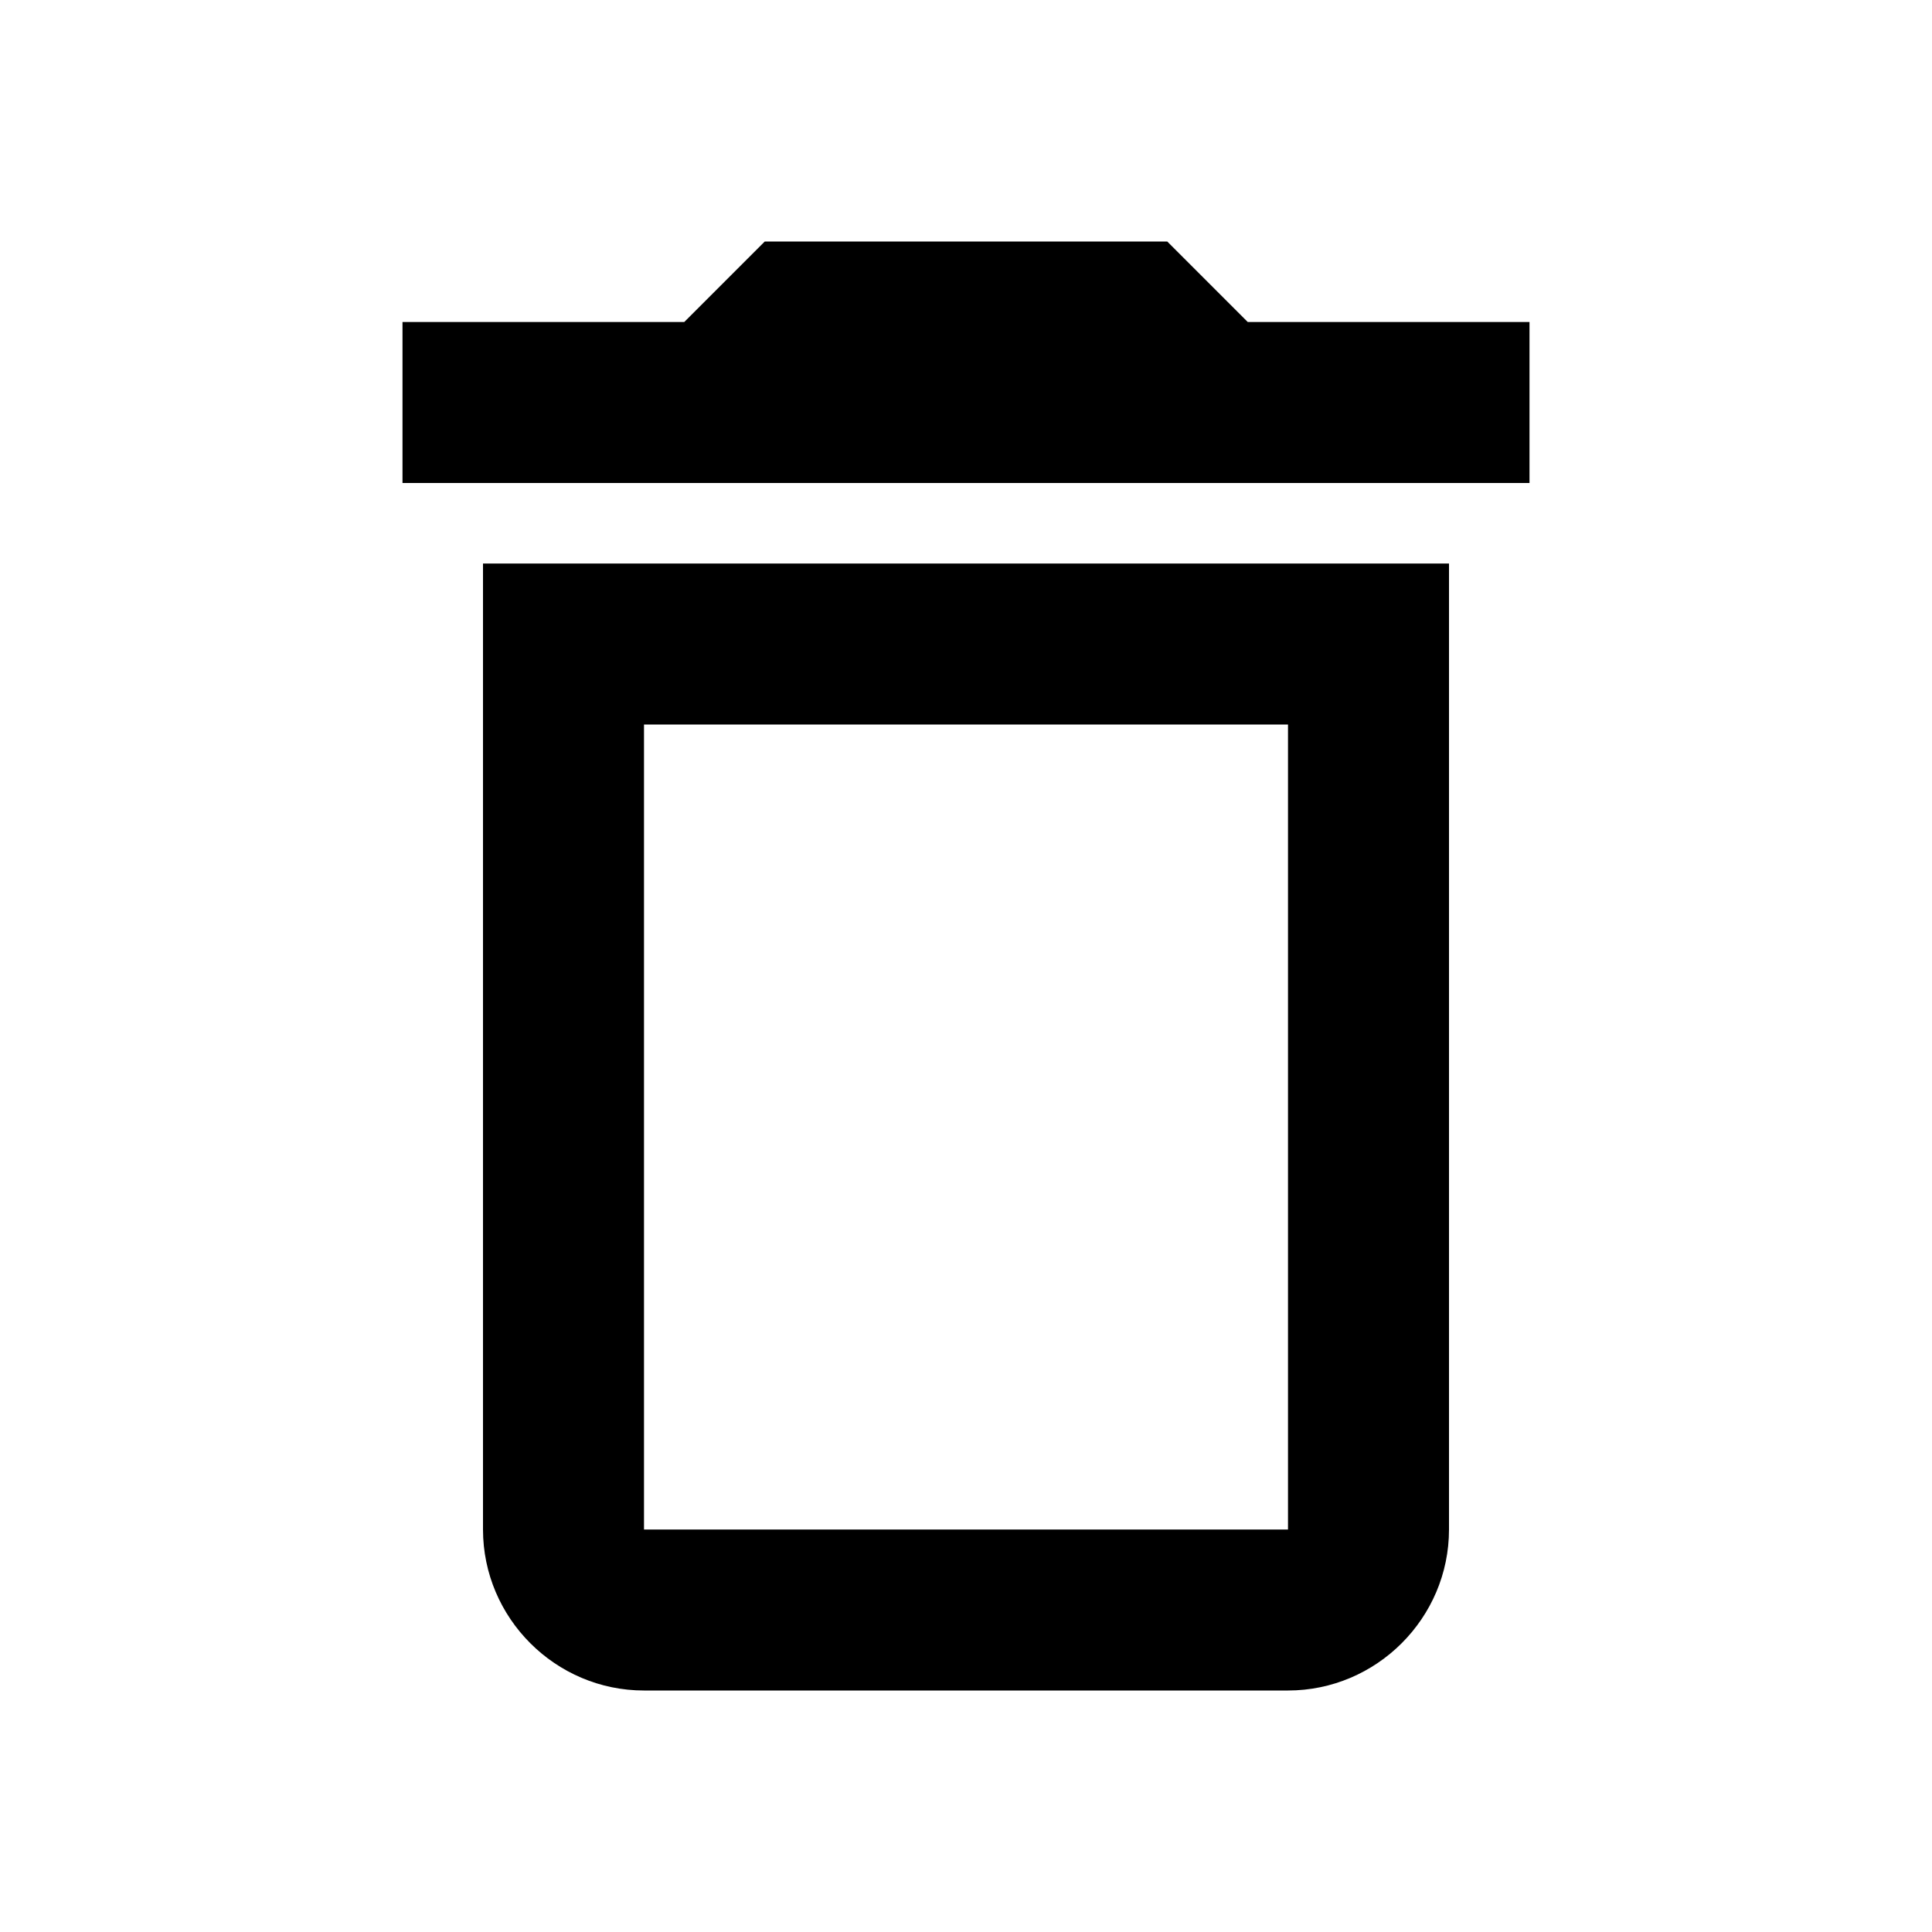
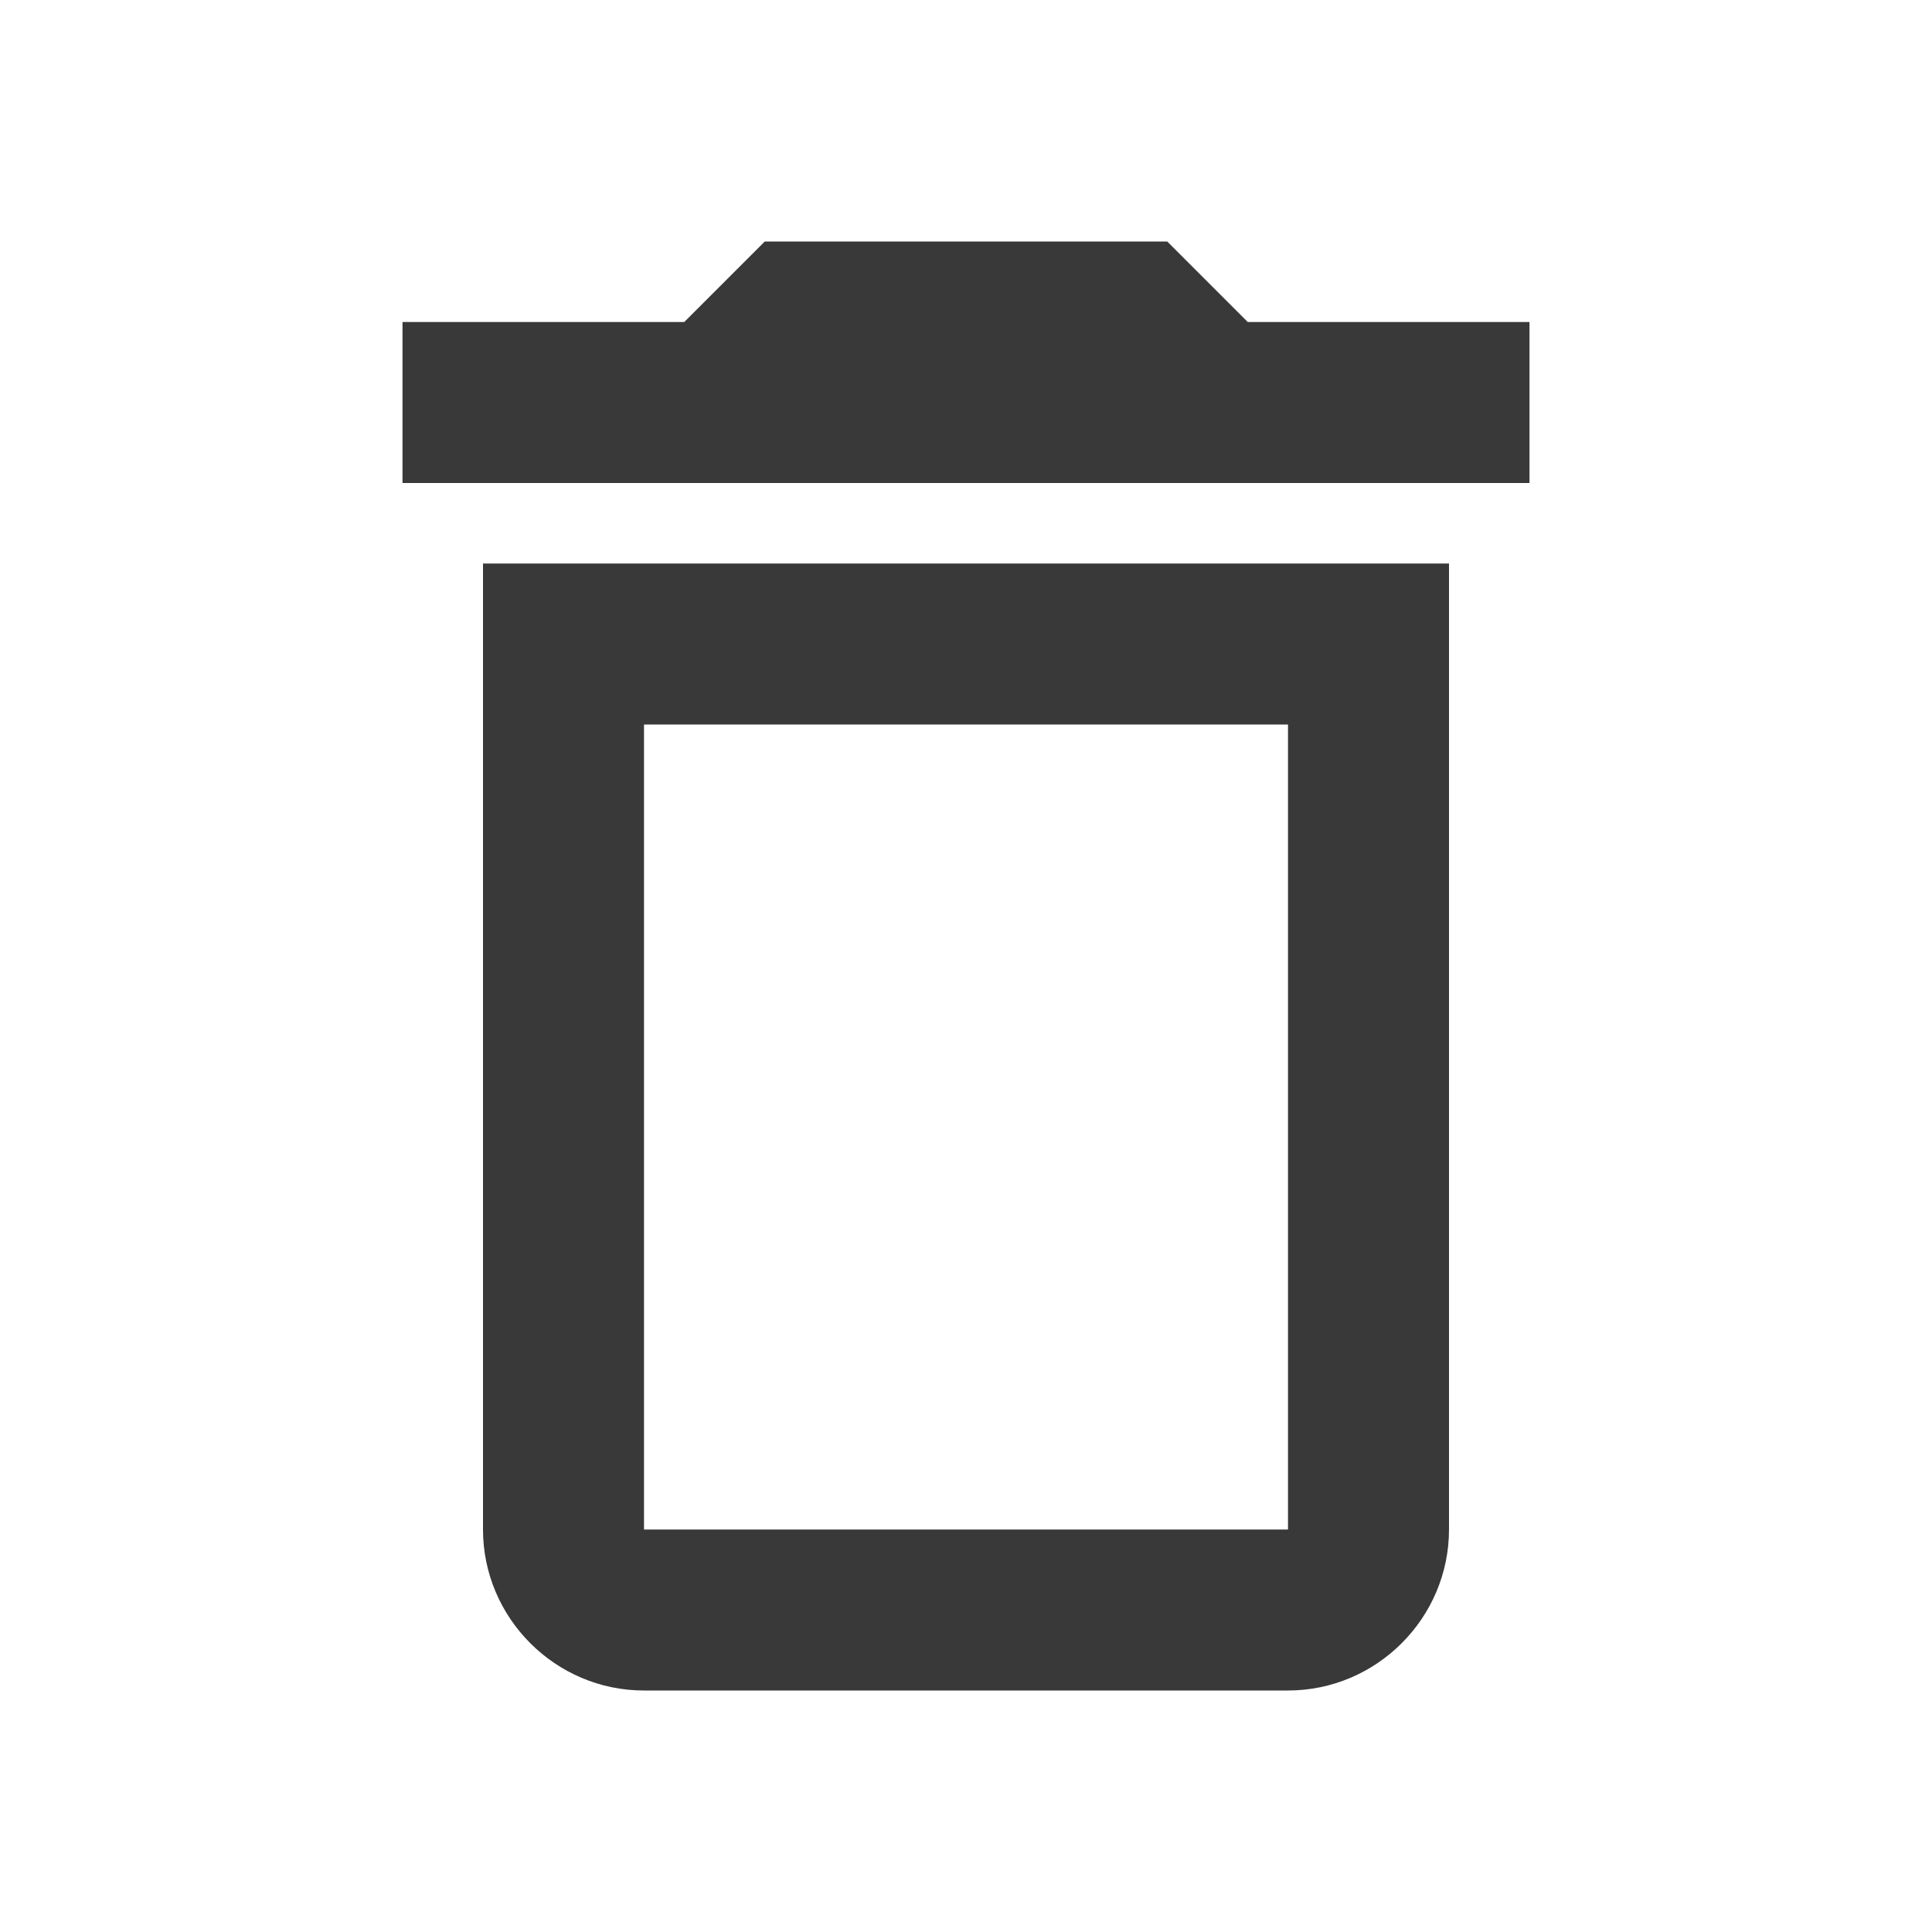
<svg xmlns="http://www.w3.org/2000/svg" width="24" height="24" viewBox="0 0 24 24">
  <path fill="none" d="M0 0h24v24H0V0z" />
-   <path d="M16 9v10H8V9h8m-1.5-6h-5l-1 1H5v2h14V4h-3.5l-1-1zM18 7H6v12c0 1.1.9 2 2 2h8c1.1 0 2-.9 2-2V7z" />
+   <path fill="#393939" d="M16 9v10H8V9h8m-1.5-6h-5l-1 1H5v2h14V4h-3.5l-1-1zM18 7H6v12c0 1.1.9 2 2 2h8c1.1 0 2-.9 2-2V7z" />
</svg>
